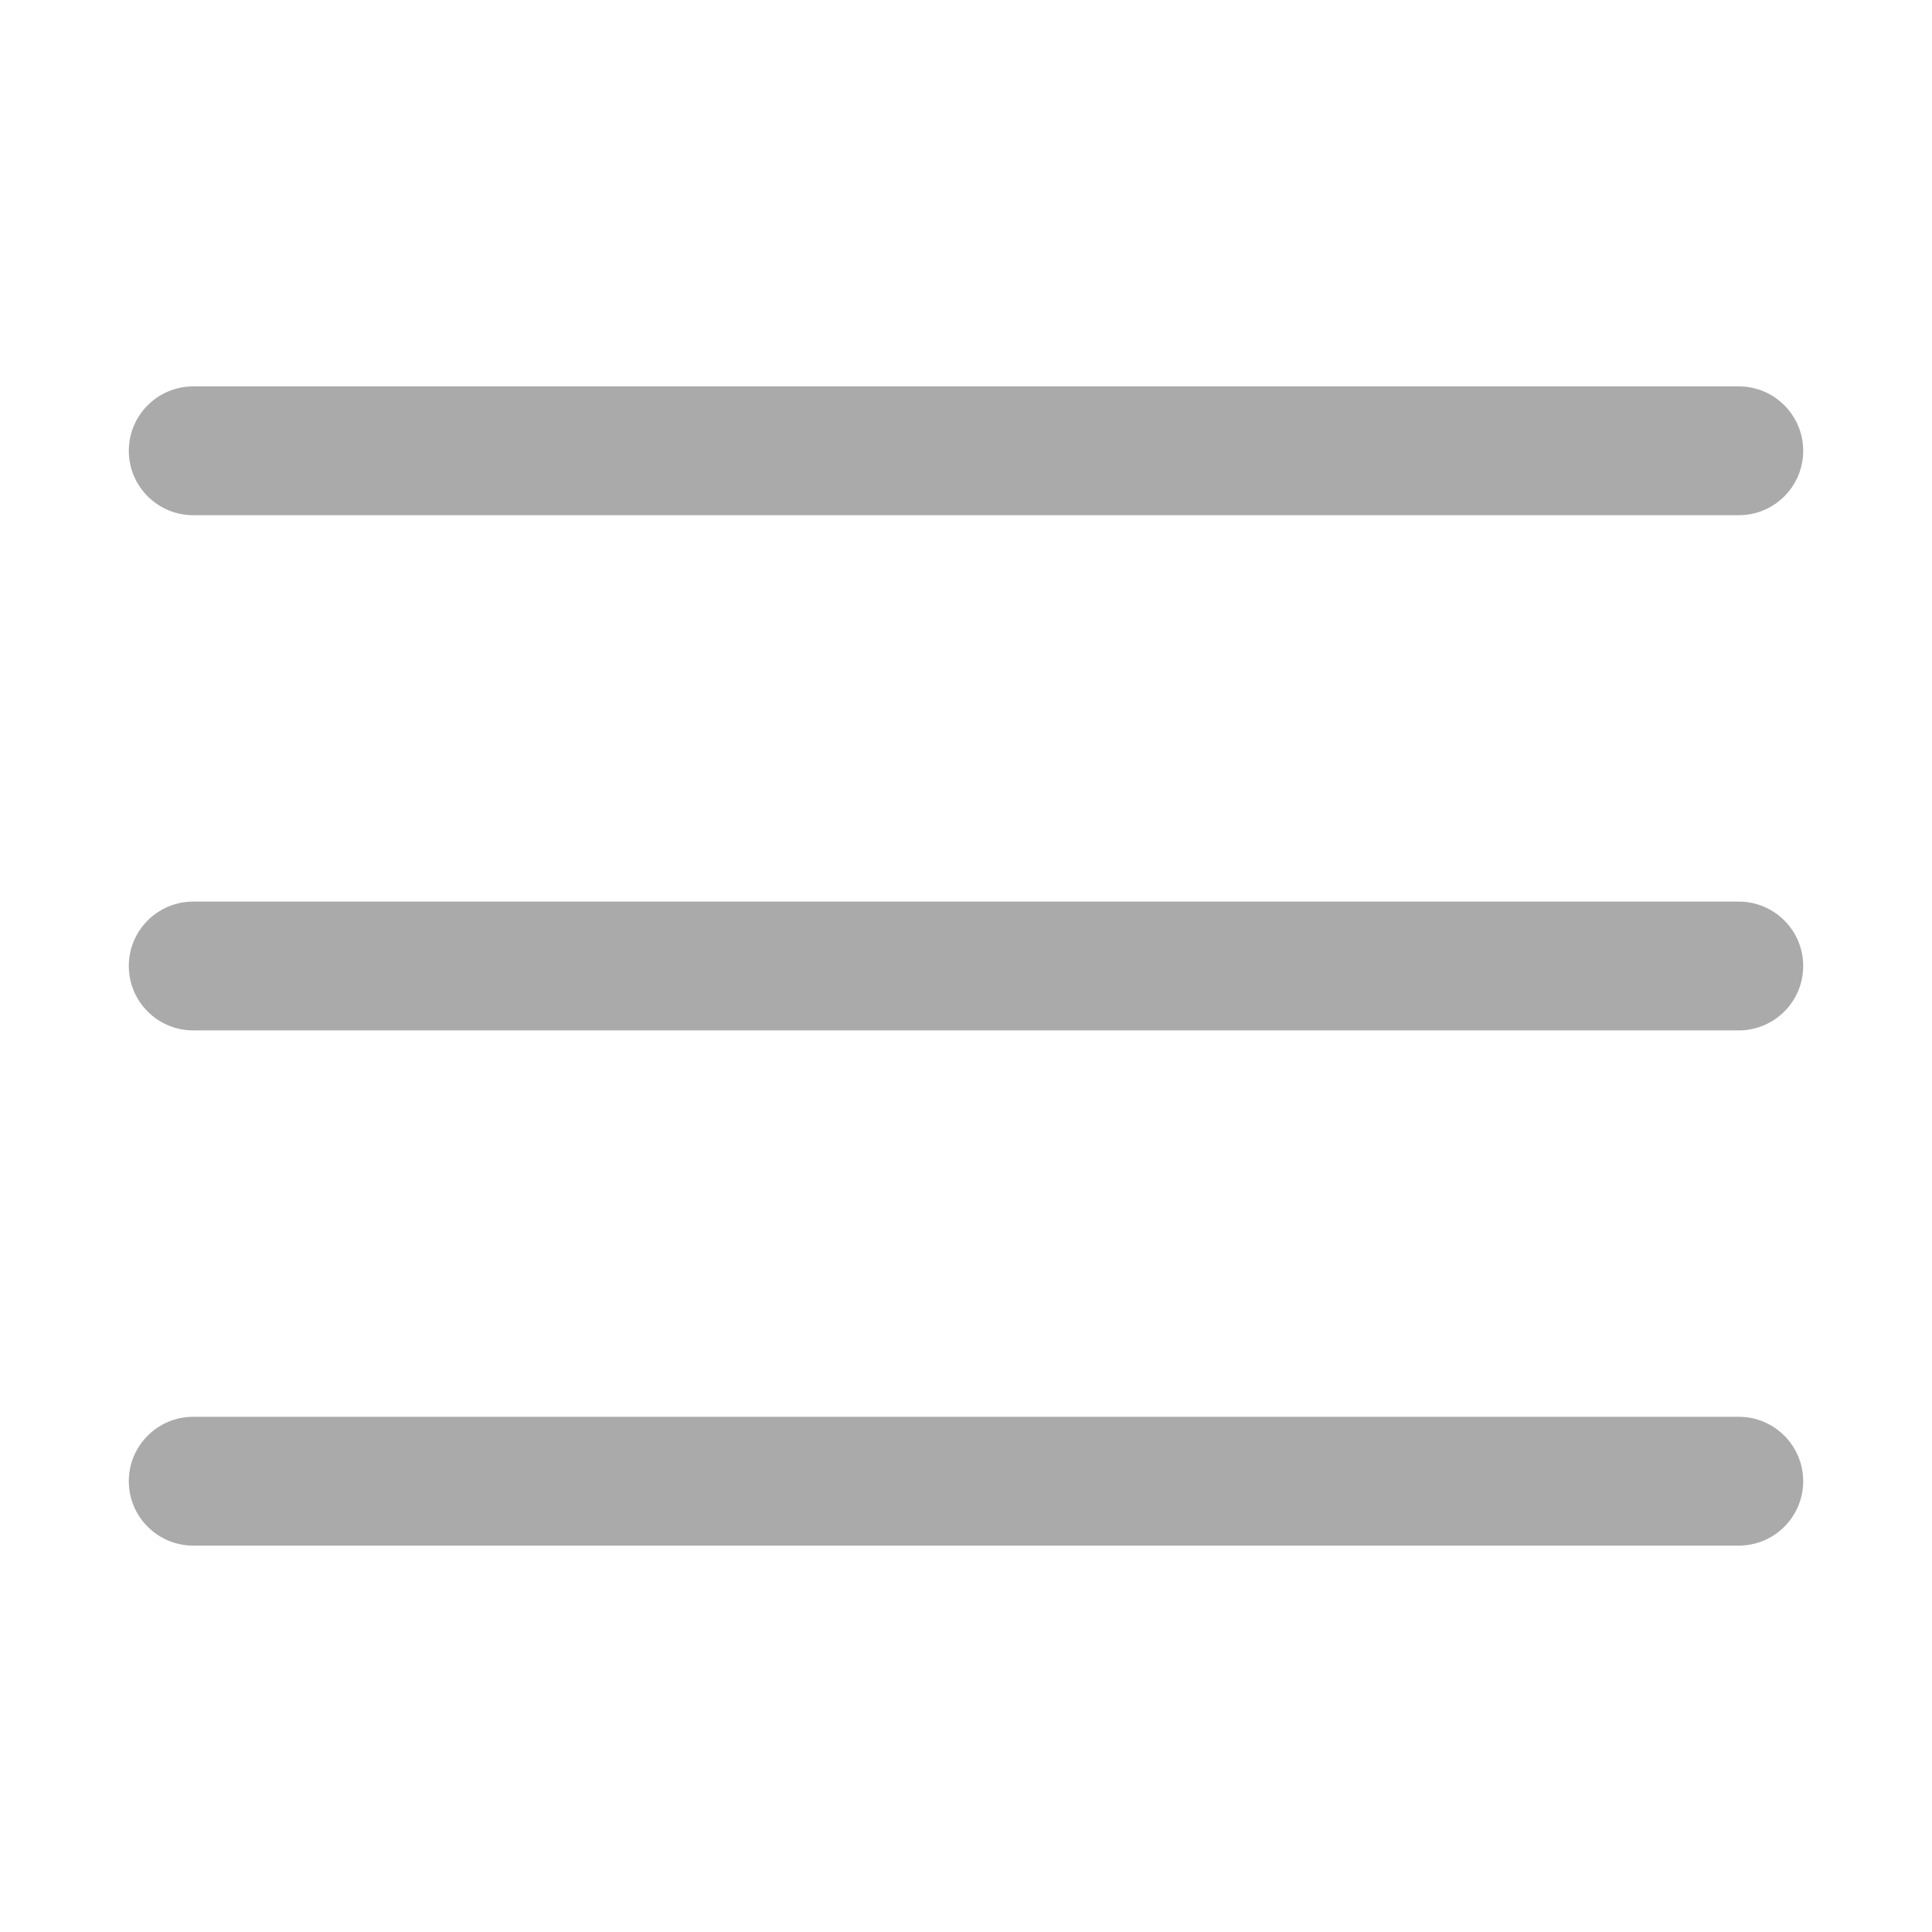
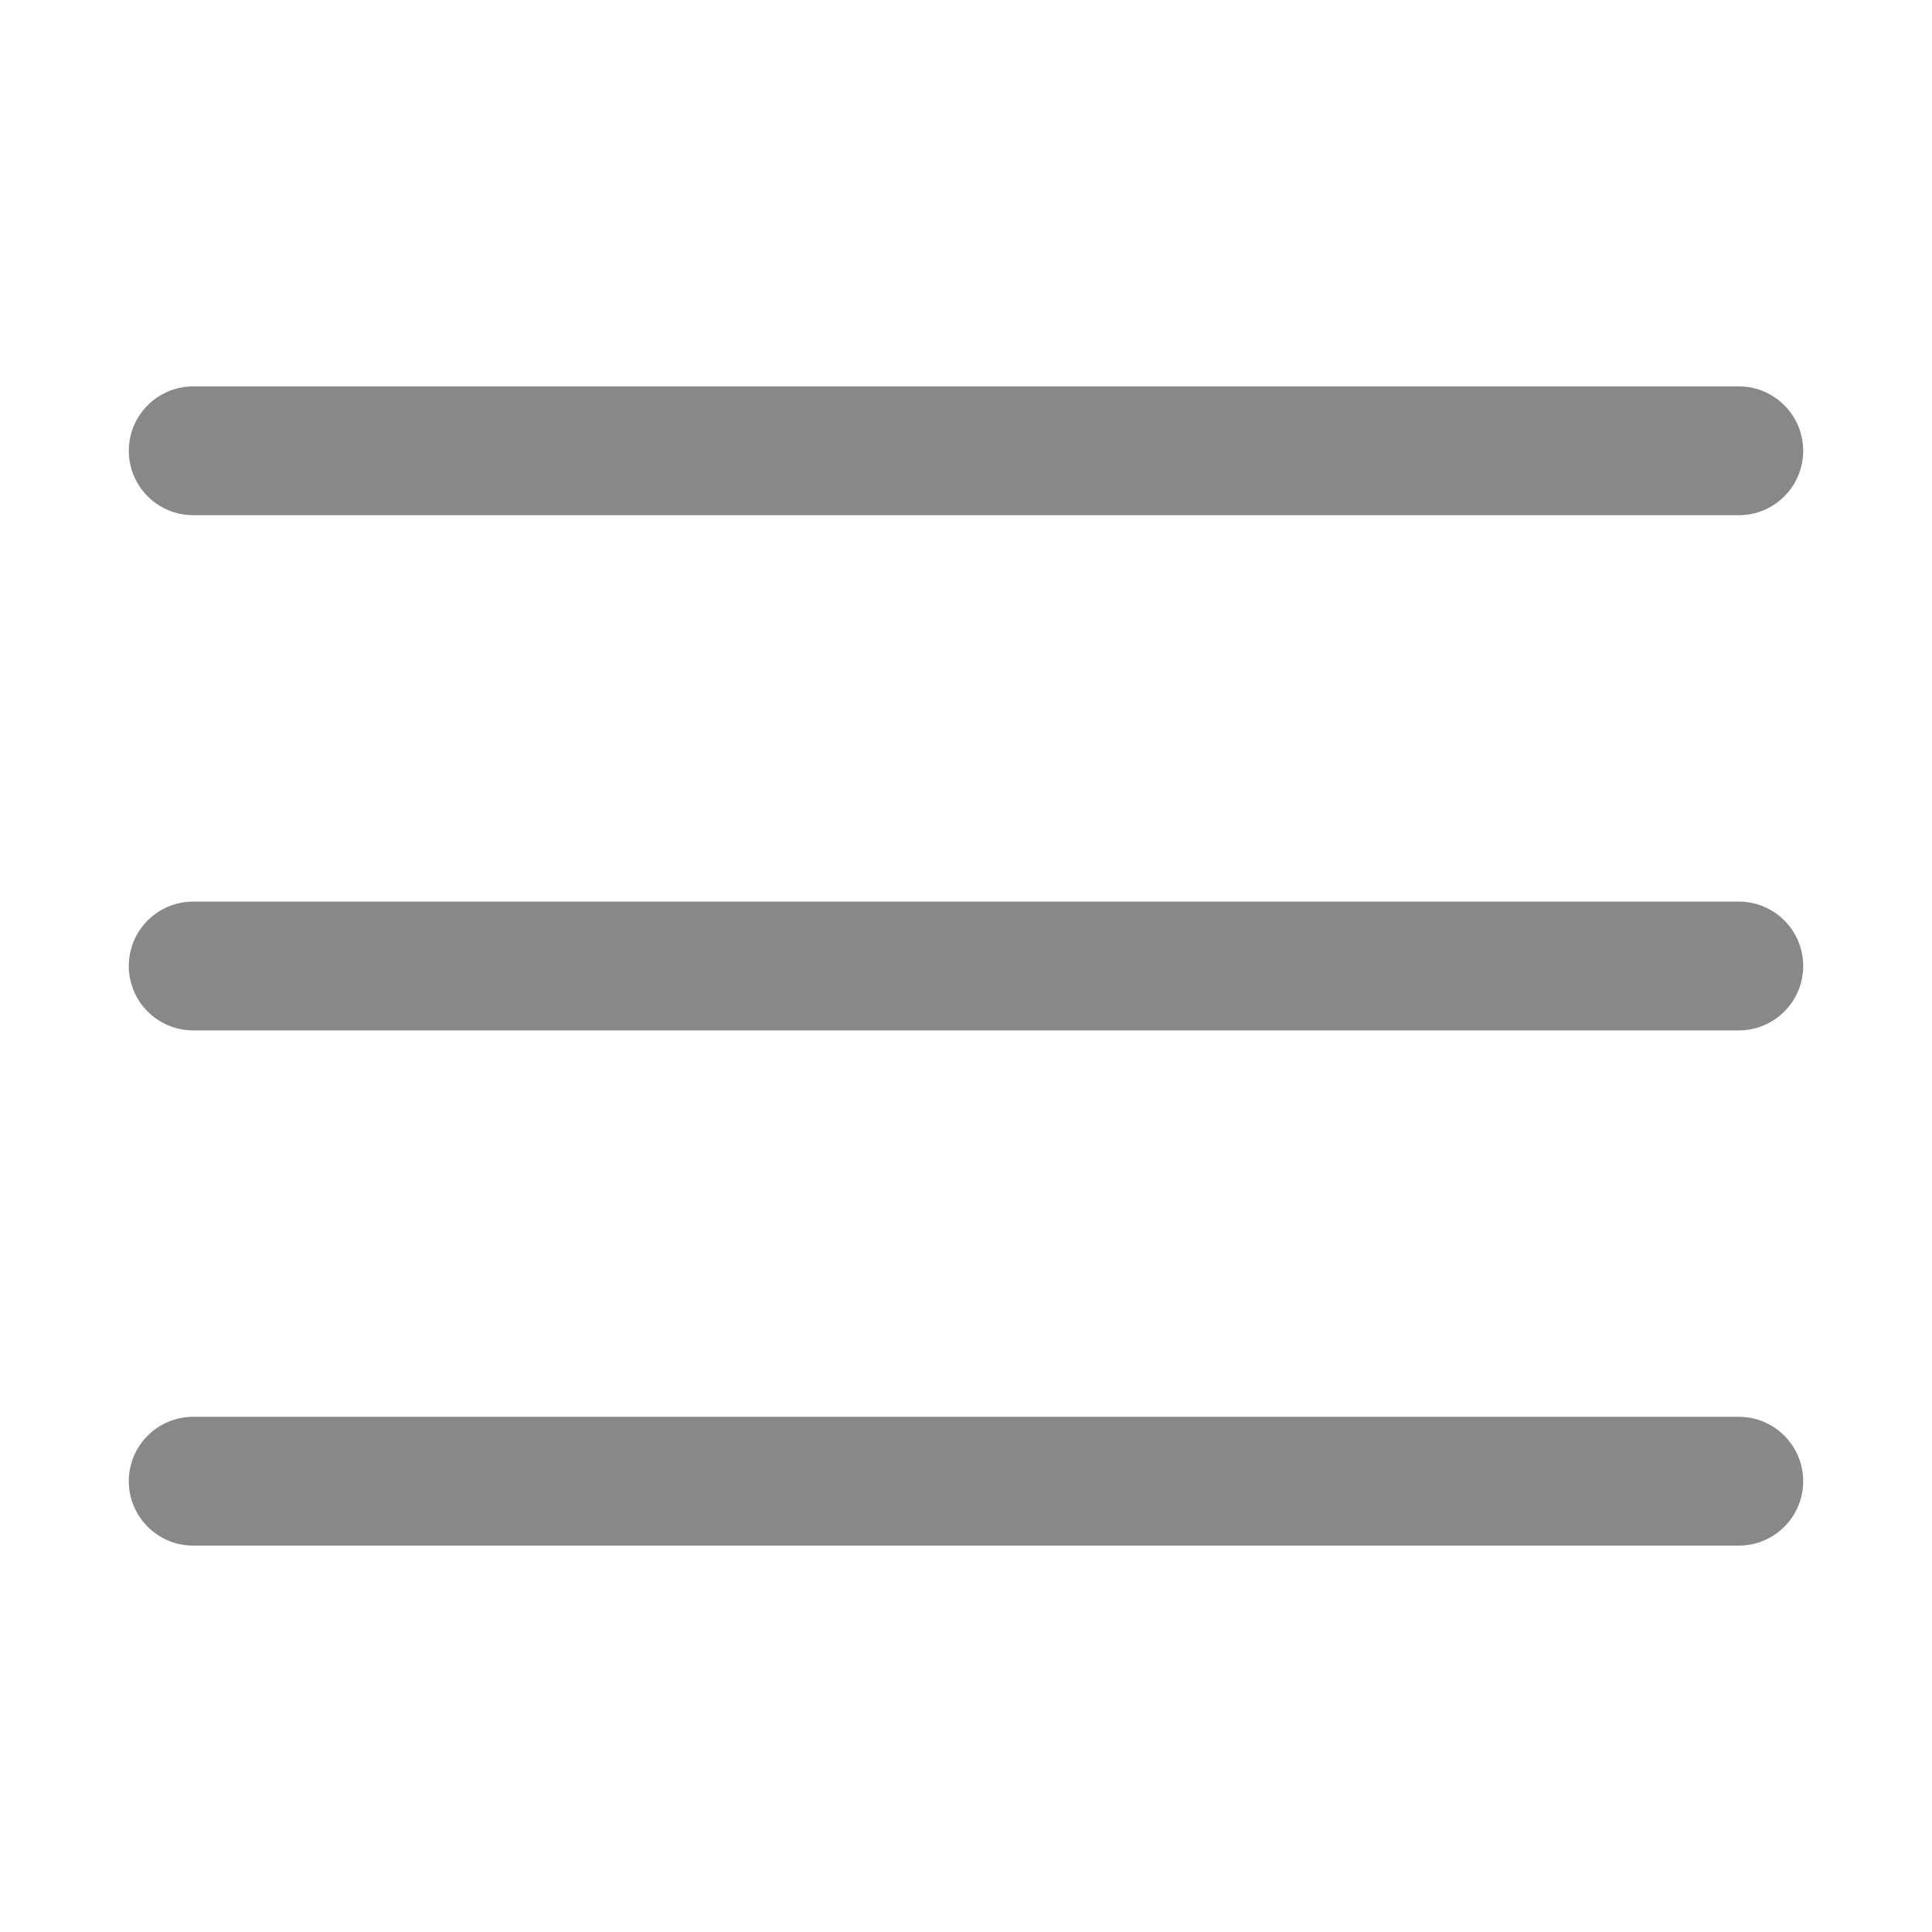
<svg xmlns="http://www.w3.org/2000/svg" width="15px" height="15px" viewBox="0 0 15 15" fill="none">
-   <path fill-rule="evenodd" clip-rule="evenodd" d="M1.5 3C1.224 3 1 3.224 1 3.5C1 3.776 1.224 4 1.5 4H13.5C13.776 4 14 3.776 14 3.5C14 3.224 13.776 3 13.5 3H1.5ZM1 7.5C1 7.224 1.224 7 1.5 7H13.5C13.776 7 14 7.224 14 7.5C14 7.776 13.776 8 13.5 8H1.5C1.224 8 1 7.776 1 7.5ZM1 11.5C1 11.224 1.224 11 1.5 11H13.5C13.776 11 14 11.224 14 11.5C14 11.776 13.776 12 13.5 12H1.5C1.224 12 1 11.776 1 11.5Z" fill="#aaa" />
+   <path fill-rule="evenodd" clip-rule="evenodd" d="M1.5 3C1.224 3 1 3.224 1 3.5C1 3.776 1.224 4 1.5 4H13.5C13.776 4 14 3.776 14 3.5C14 3.224 13.776 3 13.5 3H1.5ZM1 7.5C1 7.224 1.224 7 1.5 7H13.5C13.776 7 14 7.224 14 7.5C14 7.776 13.776 8 13.5 8H1.5C1.224 8 1 7.776 1 7.5ZM1 11.5C1 11.224 1.224 11 1.5 11H13.5C13.776 11 14 11.224 14 11.5C14 11.776 13.776 12 13.5 12H1.5C1.224 12 1 11.776 1 11.5Z" fill="#888" />
</svg>
